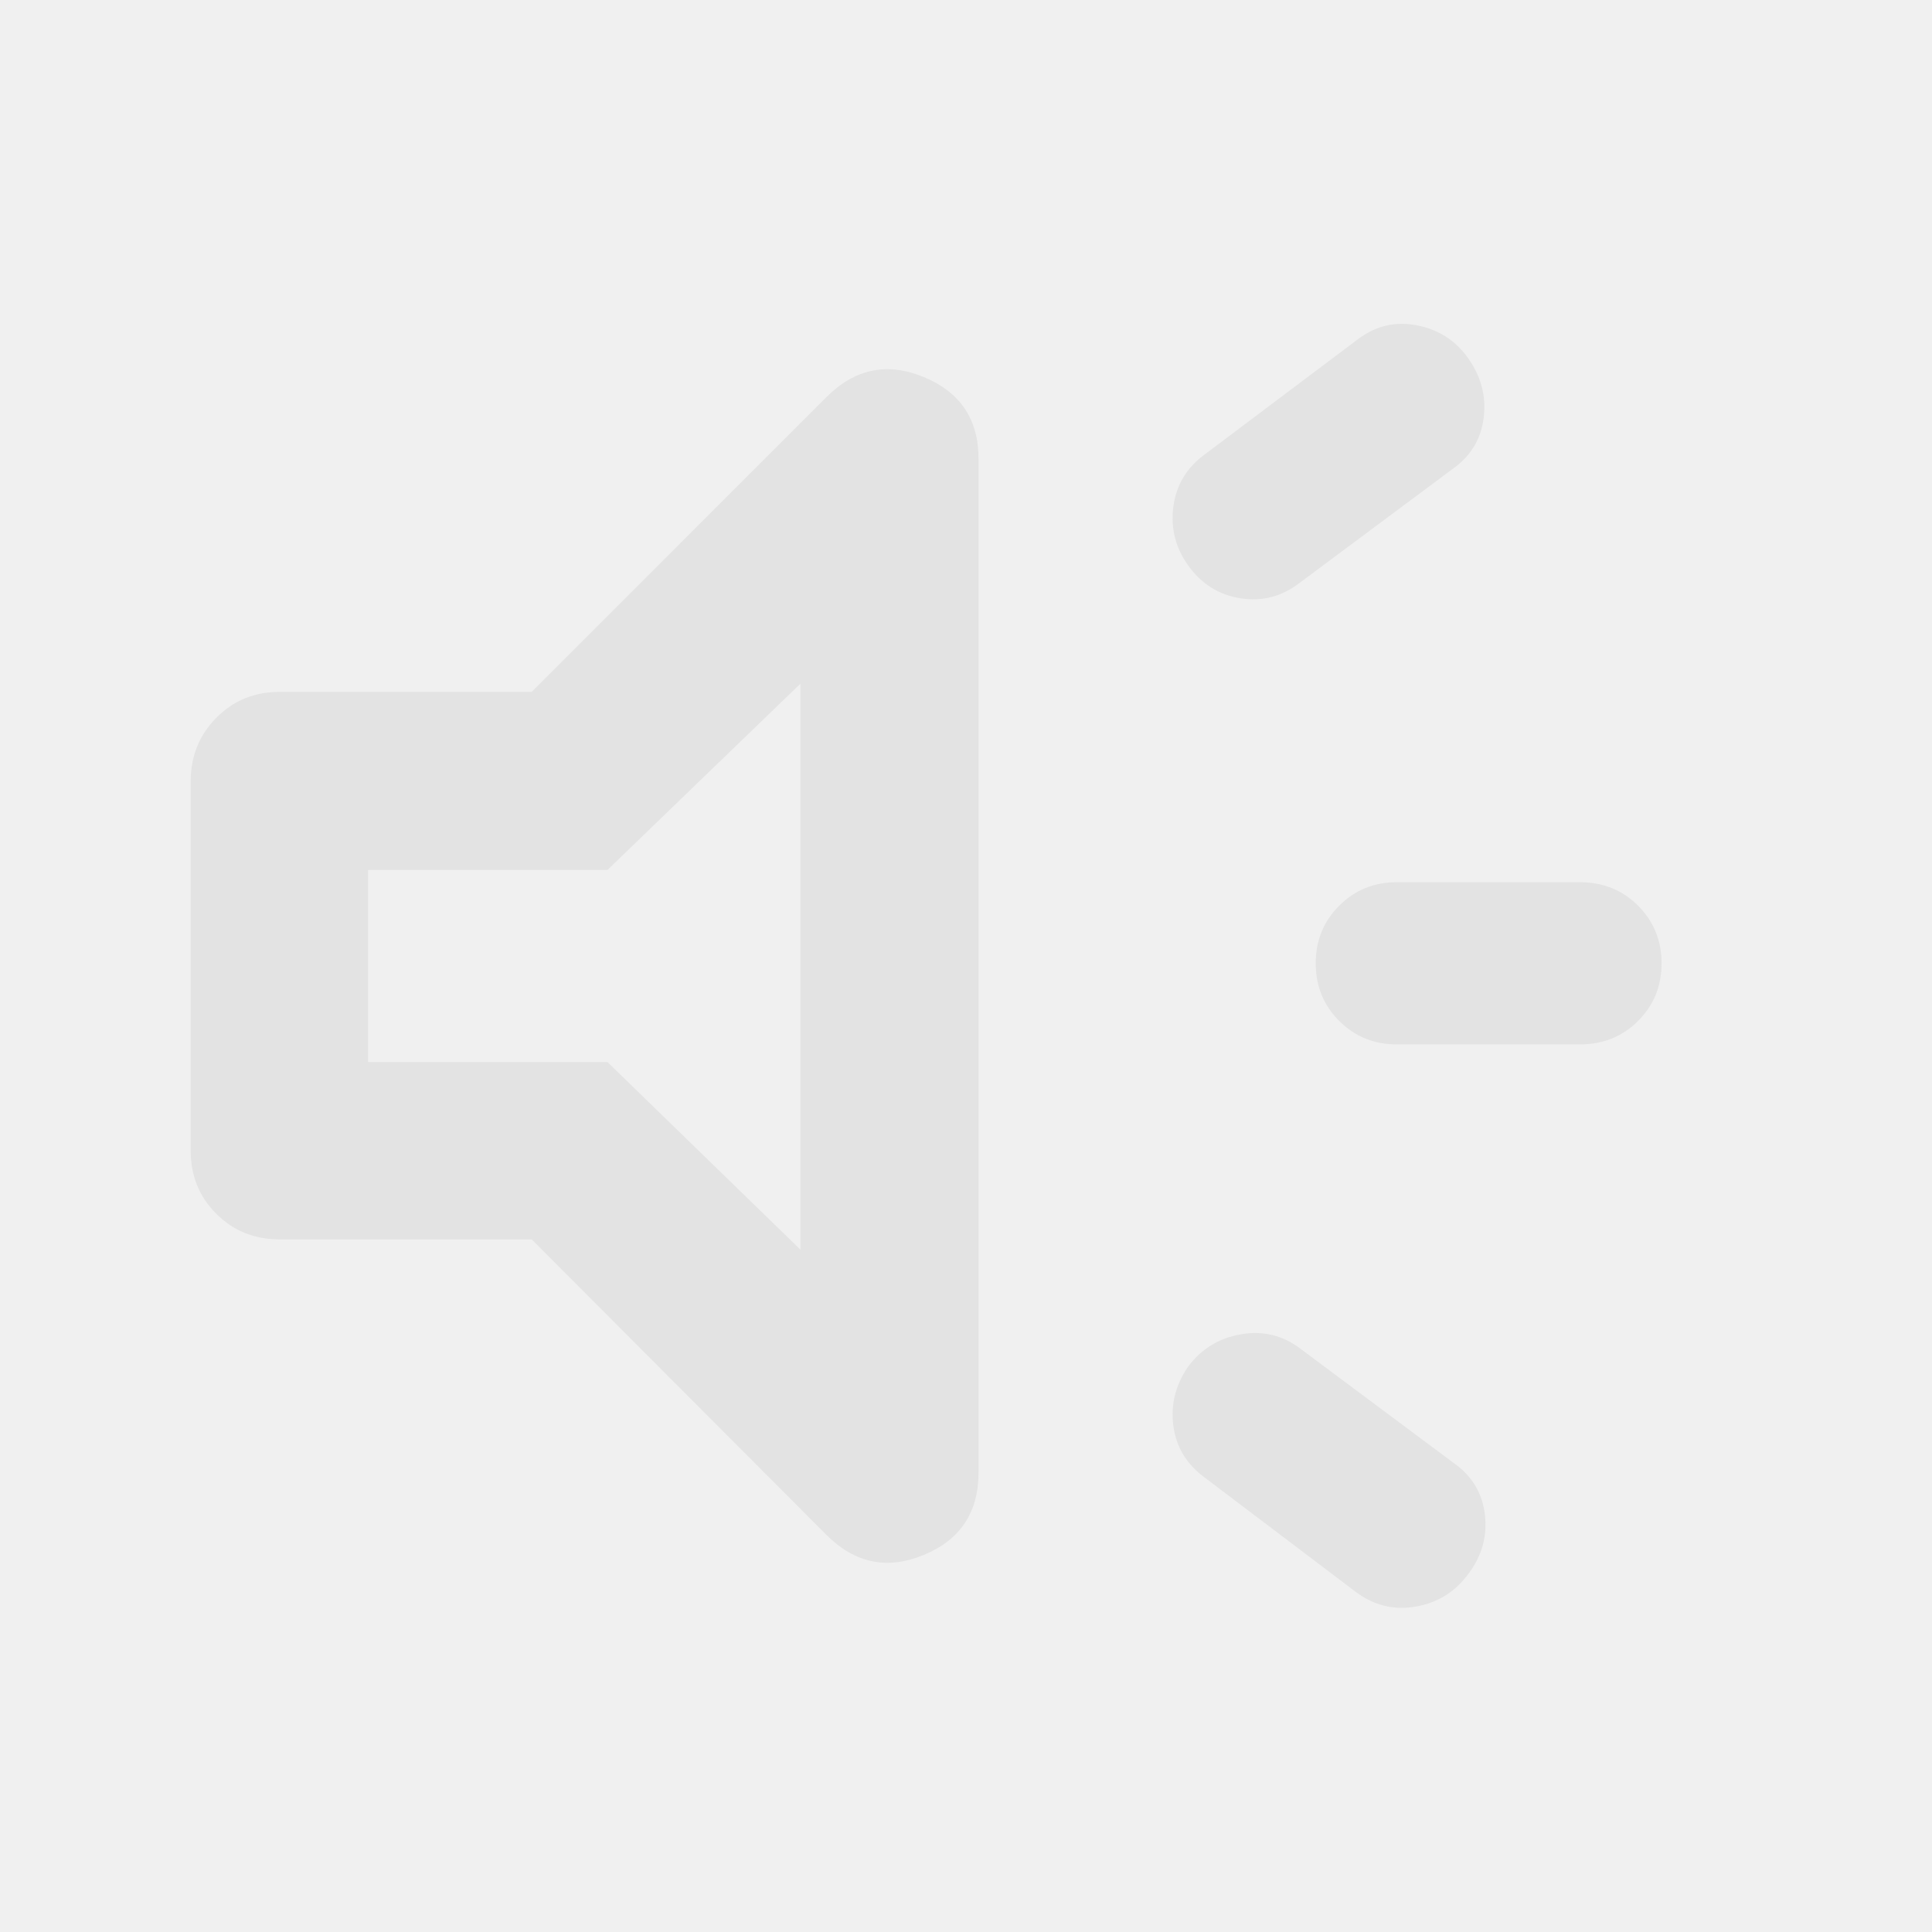
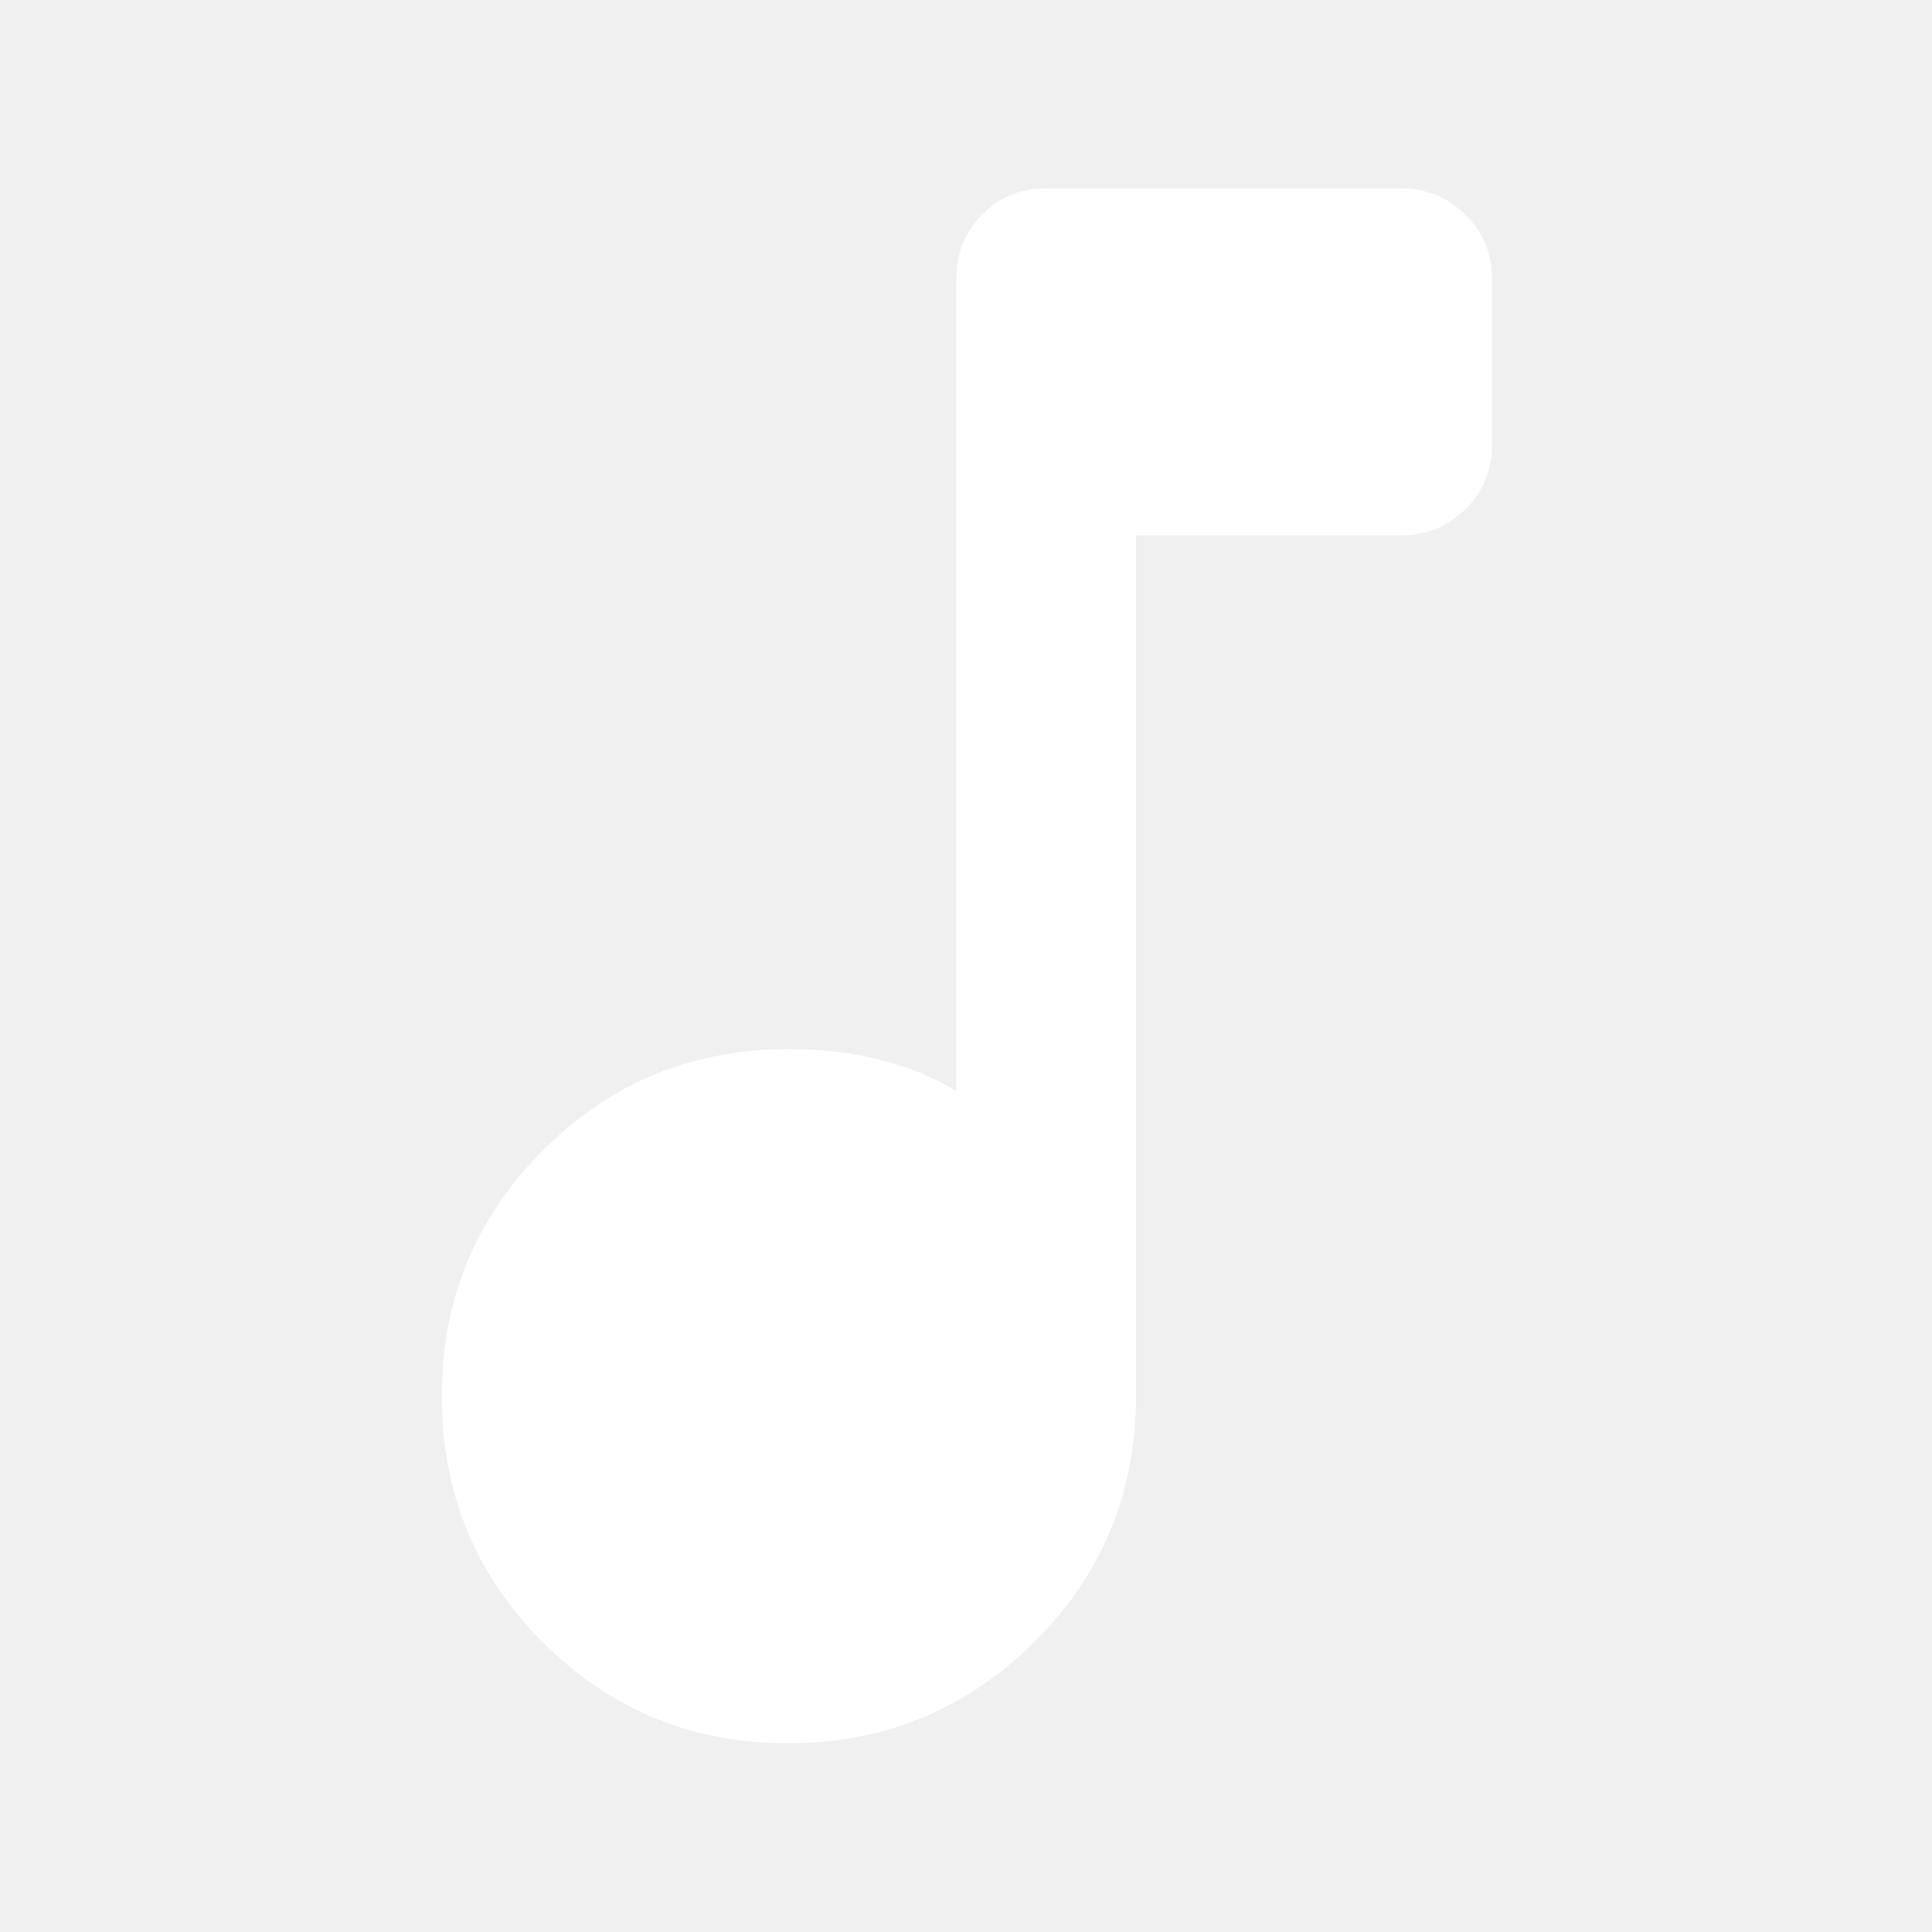
- <svg xmlns="http://www.w3.org/2000/svg" height="40px" viewBox="0 -960 960 960" width="40px" fill="#e3e3e3">
-   <path d="M784.94-441.03h-90.87q-16.97 0-28.63-11.67-11.67-11.66-11.67-28.63t11.67-28.64q11.66-11.67 28.63-11.67h90.87q17.35 0 29.02 11.67 11.66 11.67 11.66 28.64t-11.66 28.63q-11.67 11.67-29.02 11.67ZM590.42-281q9.88-13.22 26.33-16.02 16.44-2.81 29.66 7.37l75.55 56.33q13.78 9.51 15.82 25.52 2.05 16.02-7.84 29.42-9.88 13.79-26.42 16.68-16.53 2.9-30.32-7.65l-74.42-56.33q-13.59-9.88-15.73-25.71-2.14-15.83 7.37-29.61Zm130.97-445.68-75.65 56.33q-13.22 10.18-29.33 7.65-16.11-2.52-25.99-16.3-9.51-13.22-7.37-29.33 2.14-16.11 15.73-25.99l75.66-56.9q13.21-10.17 29.32-7.18t25.62 16.21q9.88 13.78 7.84 29.89-2.05 16.11-15.83 25.62ZM264.17-344.17H138.83q-18.67 0-31.37-12.71-12.71-12.7-12.71-31.37v-183.5q0-18.67 12.71-31.56 12.7-12.89 31.37-12.89h125.34l146.54-146.54q21.13-21.13 48.32-9.9 27.19 11.23 27.19 40.54v503.83q0 29.68-27.19 40.91-27.19 11.23-48.32-9.9L264.17-344.17ZM397.7-620.25l-95.9 92.57H182.9v95.36h118.9l95.9 93.23v-281.16ZM288.68-480Z" />
+ <svg xmlns="http://www.w3.org/2000/svg" height="40px" viewBox="0 -960 960 960" width="40px" fill="#FFFFFF">
+   <path d="M269.72-143.97q-50.21-50.21-50.21-122.1 0-71.9 50.21-122.28 50.21-50.37 122.27-50.37 24.31 0 44.95 5.17 20.64 5.17 38.27 15.63v-404.01q0-18.36 12.8-31.41 12.81-13.05 31.5-13.05h176.92q18.35 0 31.66 13.05 13.3 13.05 13.3 31.41v82.99q0 19.02-13.3 31.99-13.31 12.97-31.66 12.97H564.47v427.73q0 72.07-50.71 122.28-50.71 50.2-122.27 50.2t-121.77-50.2Z" />
</svg>
